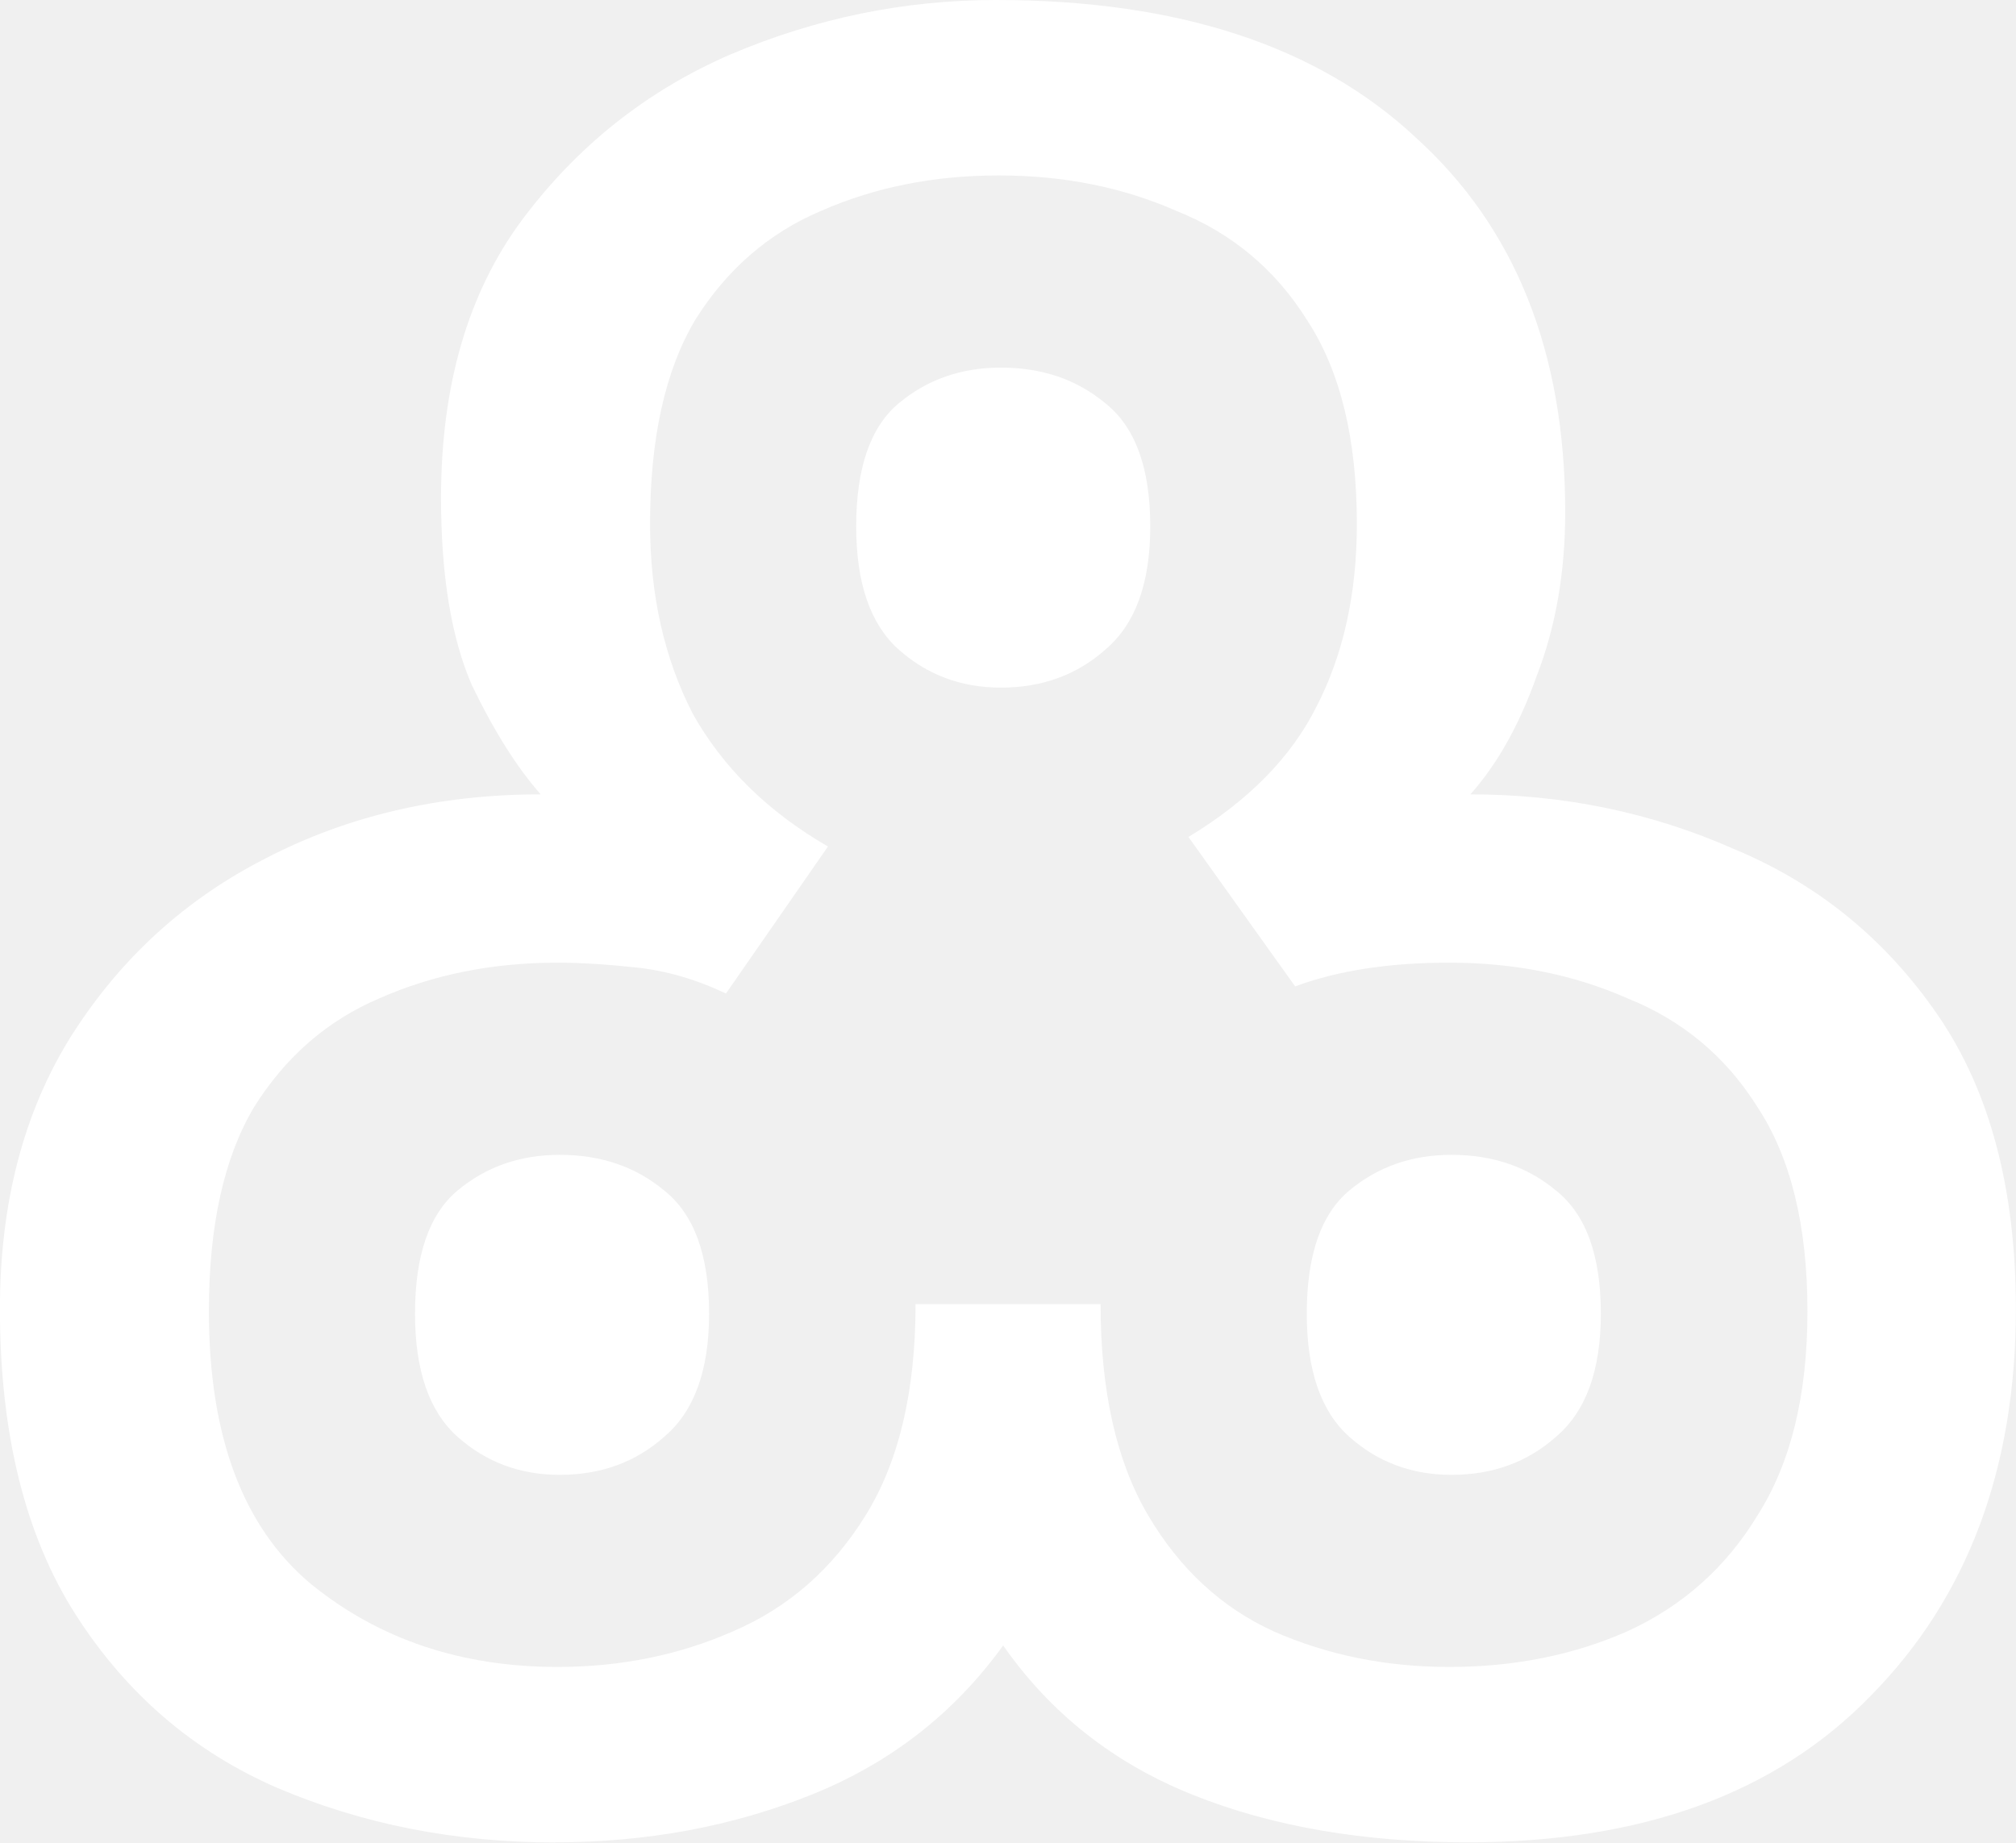
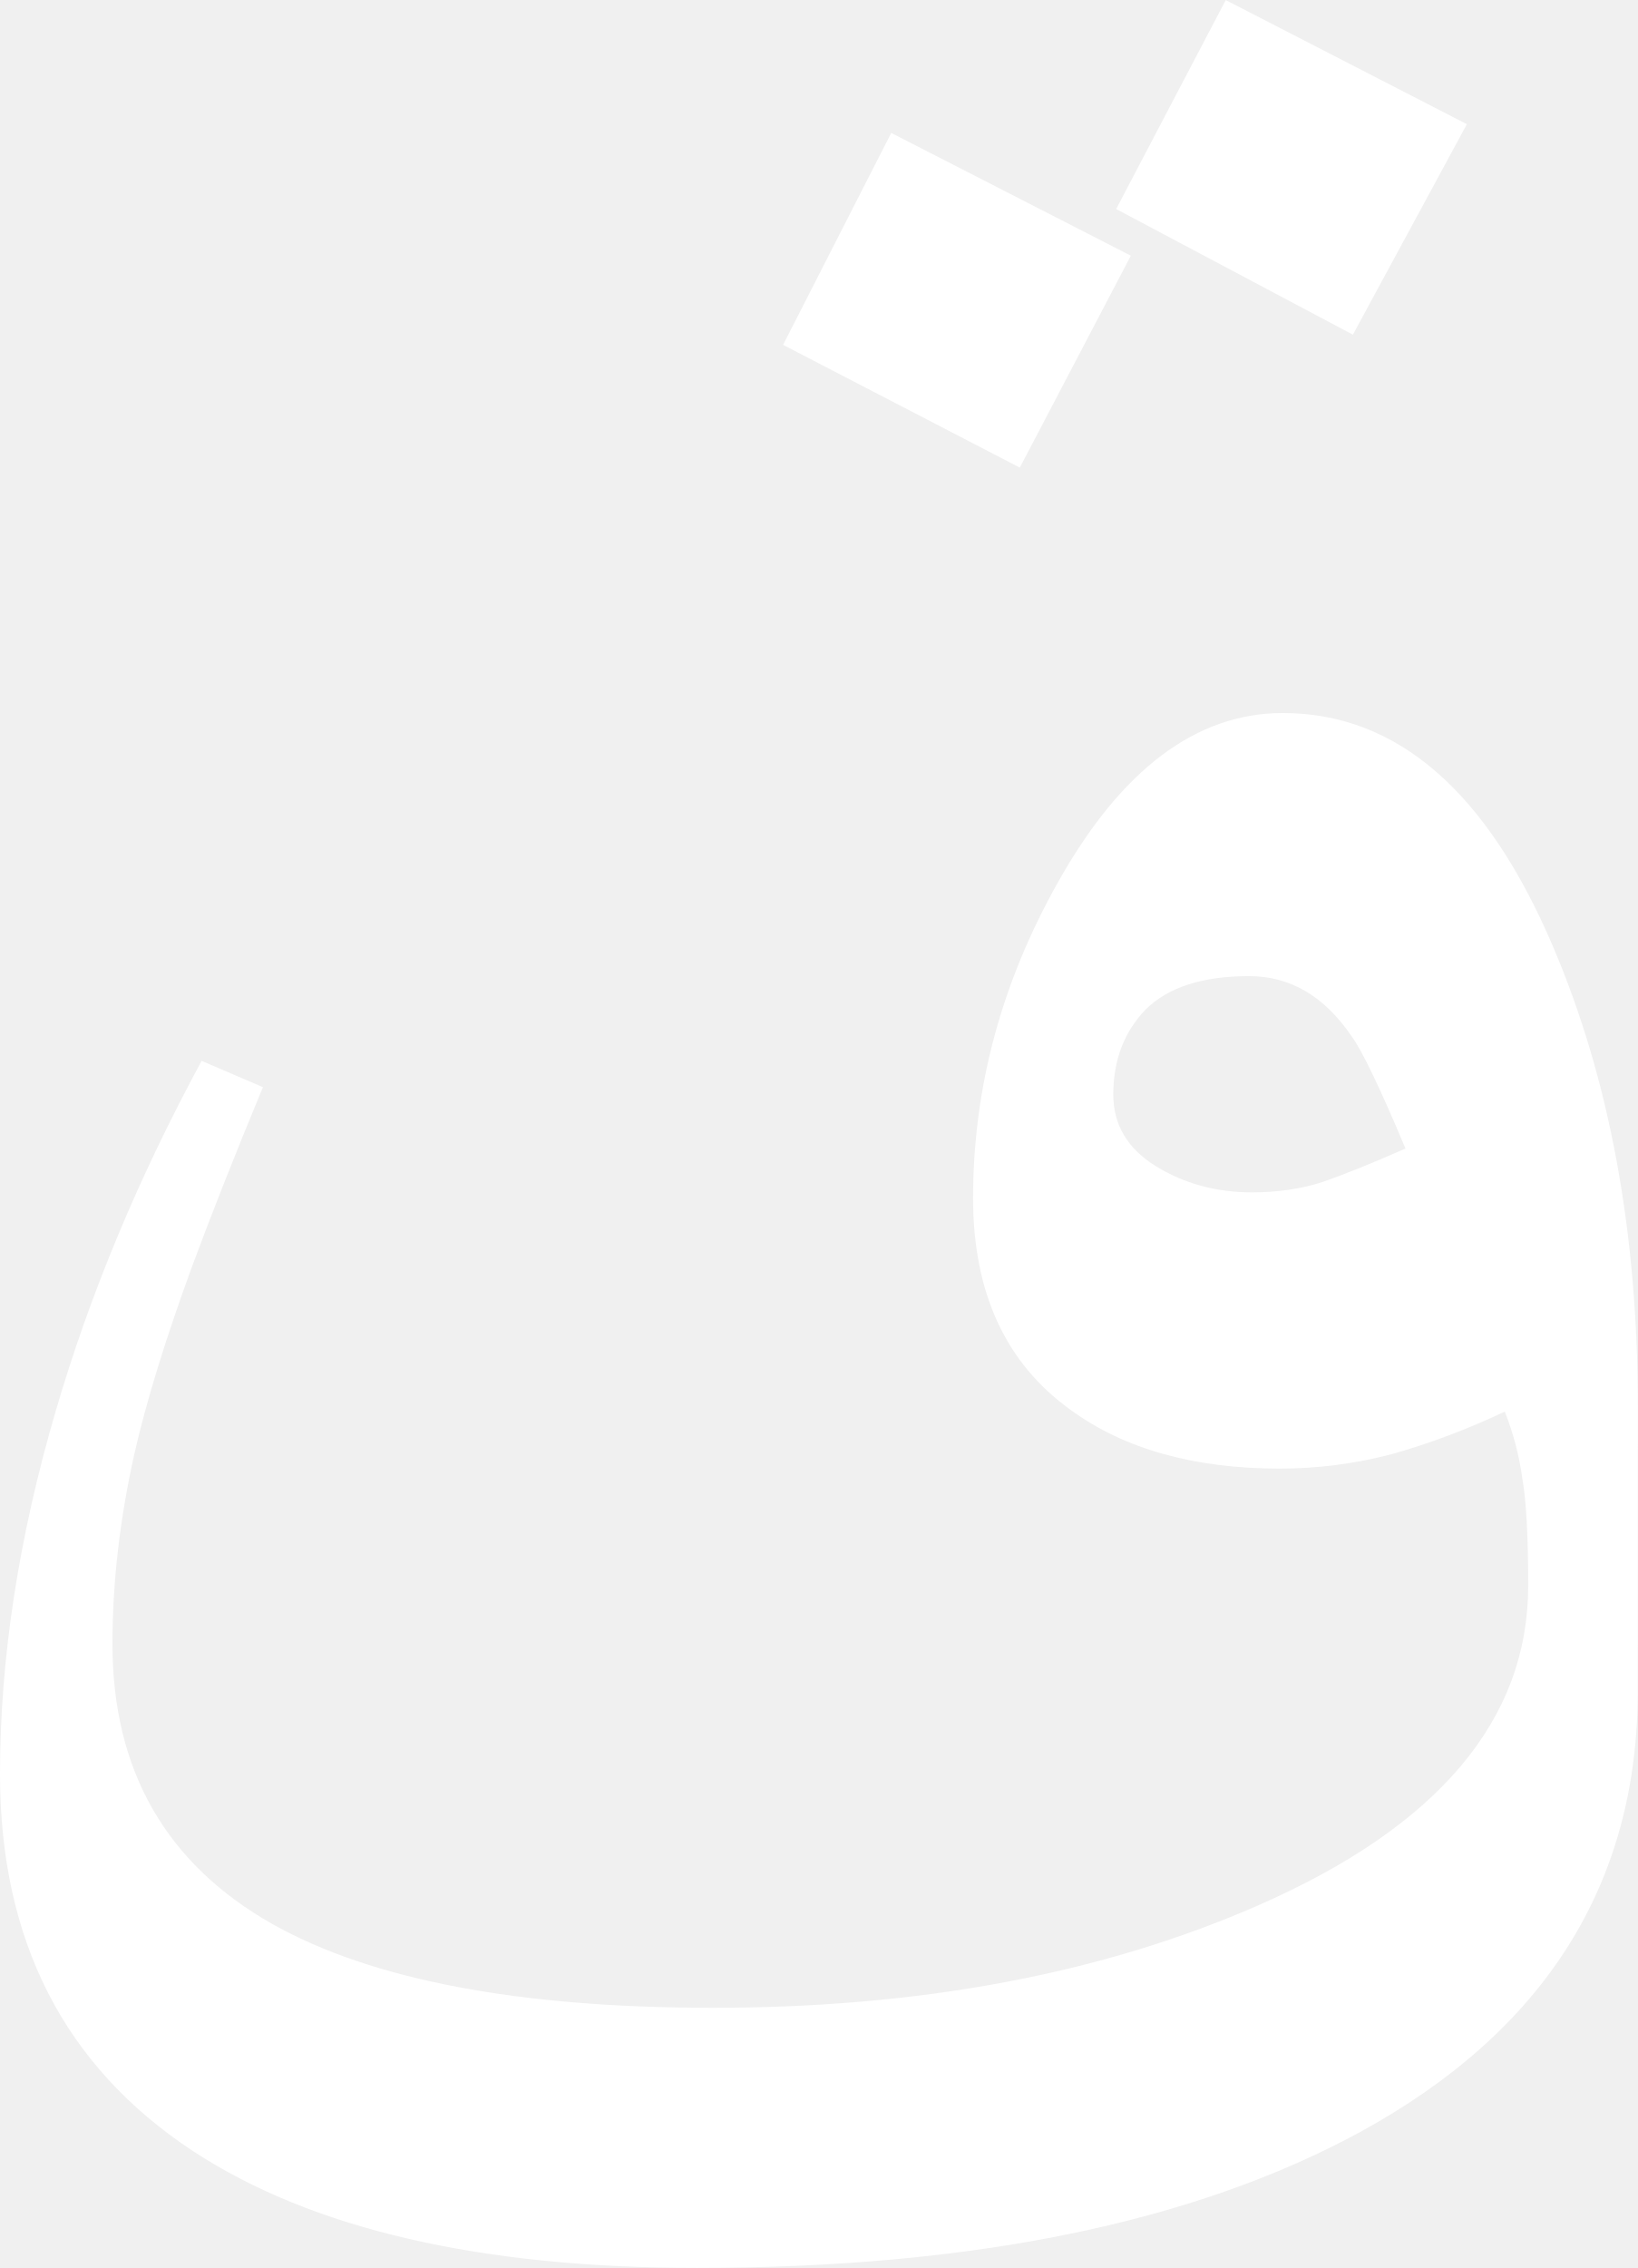
- <svg xmlns="http://www.w3.org/2000/svg" width="29.986mm" height="27.411mm" version="1.1" viewBox="0 0 29.986 27.411">
-   <g transform="translate(-53.67 -28.185)" stroke-width=".265" aria-label="߷">
-     <path fill="white" d="m61.925 55.596q-2.223 0-4.128-0.811-1.87-0.811-2.999-2.575-1.129-1.764-1.129-4.551 0-2.364 1.058-4.057 1.094-1.729 2.893-2.646 1.834-0.953 4.092-0.953-0.529-0.6-1.023-1.623-0.459-1.058-0.459-2.787 0-2.505 1.199-4.128 1.235-1.658 3.104-2.469 1.905-0.811 3.951-0.811 4.057 0 6.244 2.046 2.223 2.011 2.223 5.574 0 1.341-0.423 2.434-0.388 1.094-0.988 1.764 2.081 0 3.916 0.811 1.87 0.776 3.034 2.469 1.164 1.693 1.164 4.374 0 3.563-2.152 5.75-2.117 2.187-5.997 2.187-2.328 0-4.092-0.706t-2.822-2.223q-1.094 1.517-2.857 2.223t-3.81 0.706zm0.035-2.611q1.411 0 2.611-0.529 1.235-0.529 1.976-1.729 0.741-1.199 0.741-3.14h2.752q0 1.94 0.706 3.14 0.706 1.199 1.87 1.729 1.199 0.529 2.611 0.529 1.446 0 2.646-0.529 1.235-0.564 1.94-1.729 0.741-1.164 0.741-3.034 0-1.905-0.741-3.034-0.706-1.129-1.94-1.623-1.199-0.529-2.646-0.529-1.341 0-2.293 0.353l-1.587-2.223q1.341-0.811 1.905-1.94 0.6-1.164 0.6-2.716 0-1.905-0.741-3.034-0.706-1.129-1.94-1.623-1.199-0.529-2.646-0.529-1.446 0-2.646 0.529-1.164 0.494-1.87 1.623-0.67 1.129-0.67 3.034 0 1.587 0.635 2.822 0.67 1.199 2.011 1.976l-1.517 2.187q-0.67-0.318-1.341-0.388-0.67-0.071-1.164-0.071-1.446 0-2.646 0.529-1.164 0.494-1.87 1.623-0.67 1.129-0.67 3.034 0 2.787 1.517 4.057 1.517 1.235 3.669 1.235zm6.597-14.57q-0.882 0-1.517-0.564-0.635-0.564-0.635-1.834 0-1.305 0.635-1.834 0.635-0.529 1.517-0.529 0.917 0 1.552 0.529 0.67 0.529 0.67 1.834 0 1.27-0.67 1.834-0.635 0.564-1.552 0.564zm-6.562 11.712q-0.882 0-1.517-0.564-0.635-0.564-0.635-1.834 0-1.305 0.635-1.834 0.635-0.529 1.517-0.529 0.917 0 1.552 0.529 0.67 0.529 0.67 1.834 0 1.27-0.67 1.834-0.635 0.564-1.552 0.564zm13.264 0q-0.882 0-1.517-0.564-0.635-0.564-0.635-1.834 0-1.305 0.635-1.834 0.635-0.529 1.517-0.529 0.917 0 1.552 0.529 0.67 0.529 0.67 1.834 0 1.27-0.67 1.834-0.635 0.564-1.552 0.564z" />
+ <svg xmlns="http://www.w3.org/2000/svg" width="19.31mm" height="26.734mm" version="1.1" viewBox="0 0 19.31 26.734">
+   <g transform="translate(-37.95 -27.557)" stroke-width=".265" aria-label="ق">
+     <path fill="white" d="m55.245 29.021-1.344 2.481-2.791-1.481 1.292-2.463zm-3.962 1.55-1.309 2.498-2.791-1.447 1.275-2.498zm5.977 16.915q0 3.411-3.273 5.202-2.946 1.602-7.82 1.602-3.841 0-5.943-1.378-2.274-1.499-2.274-4.444 0-2.033 0.655-4.272 0.603-2.067 1.722-4.134l0.723 0.31q-0.5 1.206-0.844 2.136-0.465 1.275-0.672 2.188-0.258 1.154-0.258 2.239 0 2.239 1.895 3.307 1.757 0.982 5.185 0.982 3.669 0 6.425-1.206 3.187-1.395 3.187-3.772 0-0.878-0.069-1.258-0.052-0.396-0.207-0.792-0.655 0.31-1.326 0.5-0.655 0.172-1.326 0.172-1.516 0-2.463-0.689-1.154-0.827-1.154-2.498 0-1.946 0.999-3.721 1.12-1.998 2.653-1.998 2.015 0 3.187 2.756 0.999 2.343 0.999 5.426zm-2.739-6.391q-0.448-1.068-0.637-1.326-0.482-0.706-1.206-0.706-0.827 0-1.223 0.396-0.379 0.396-0.379 0.999 0 0.534 0.5 0.844 0.5 0.31 1.137 0.31 0.448 0 0.827-0.121 0.396-0.138 0.982-0.396z" />
  </g>
</svg>
